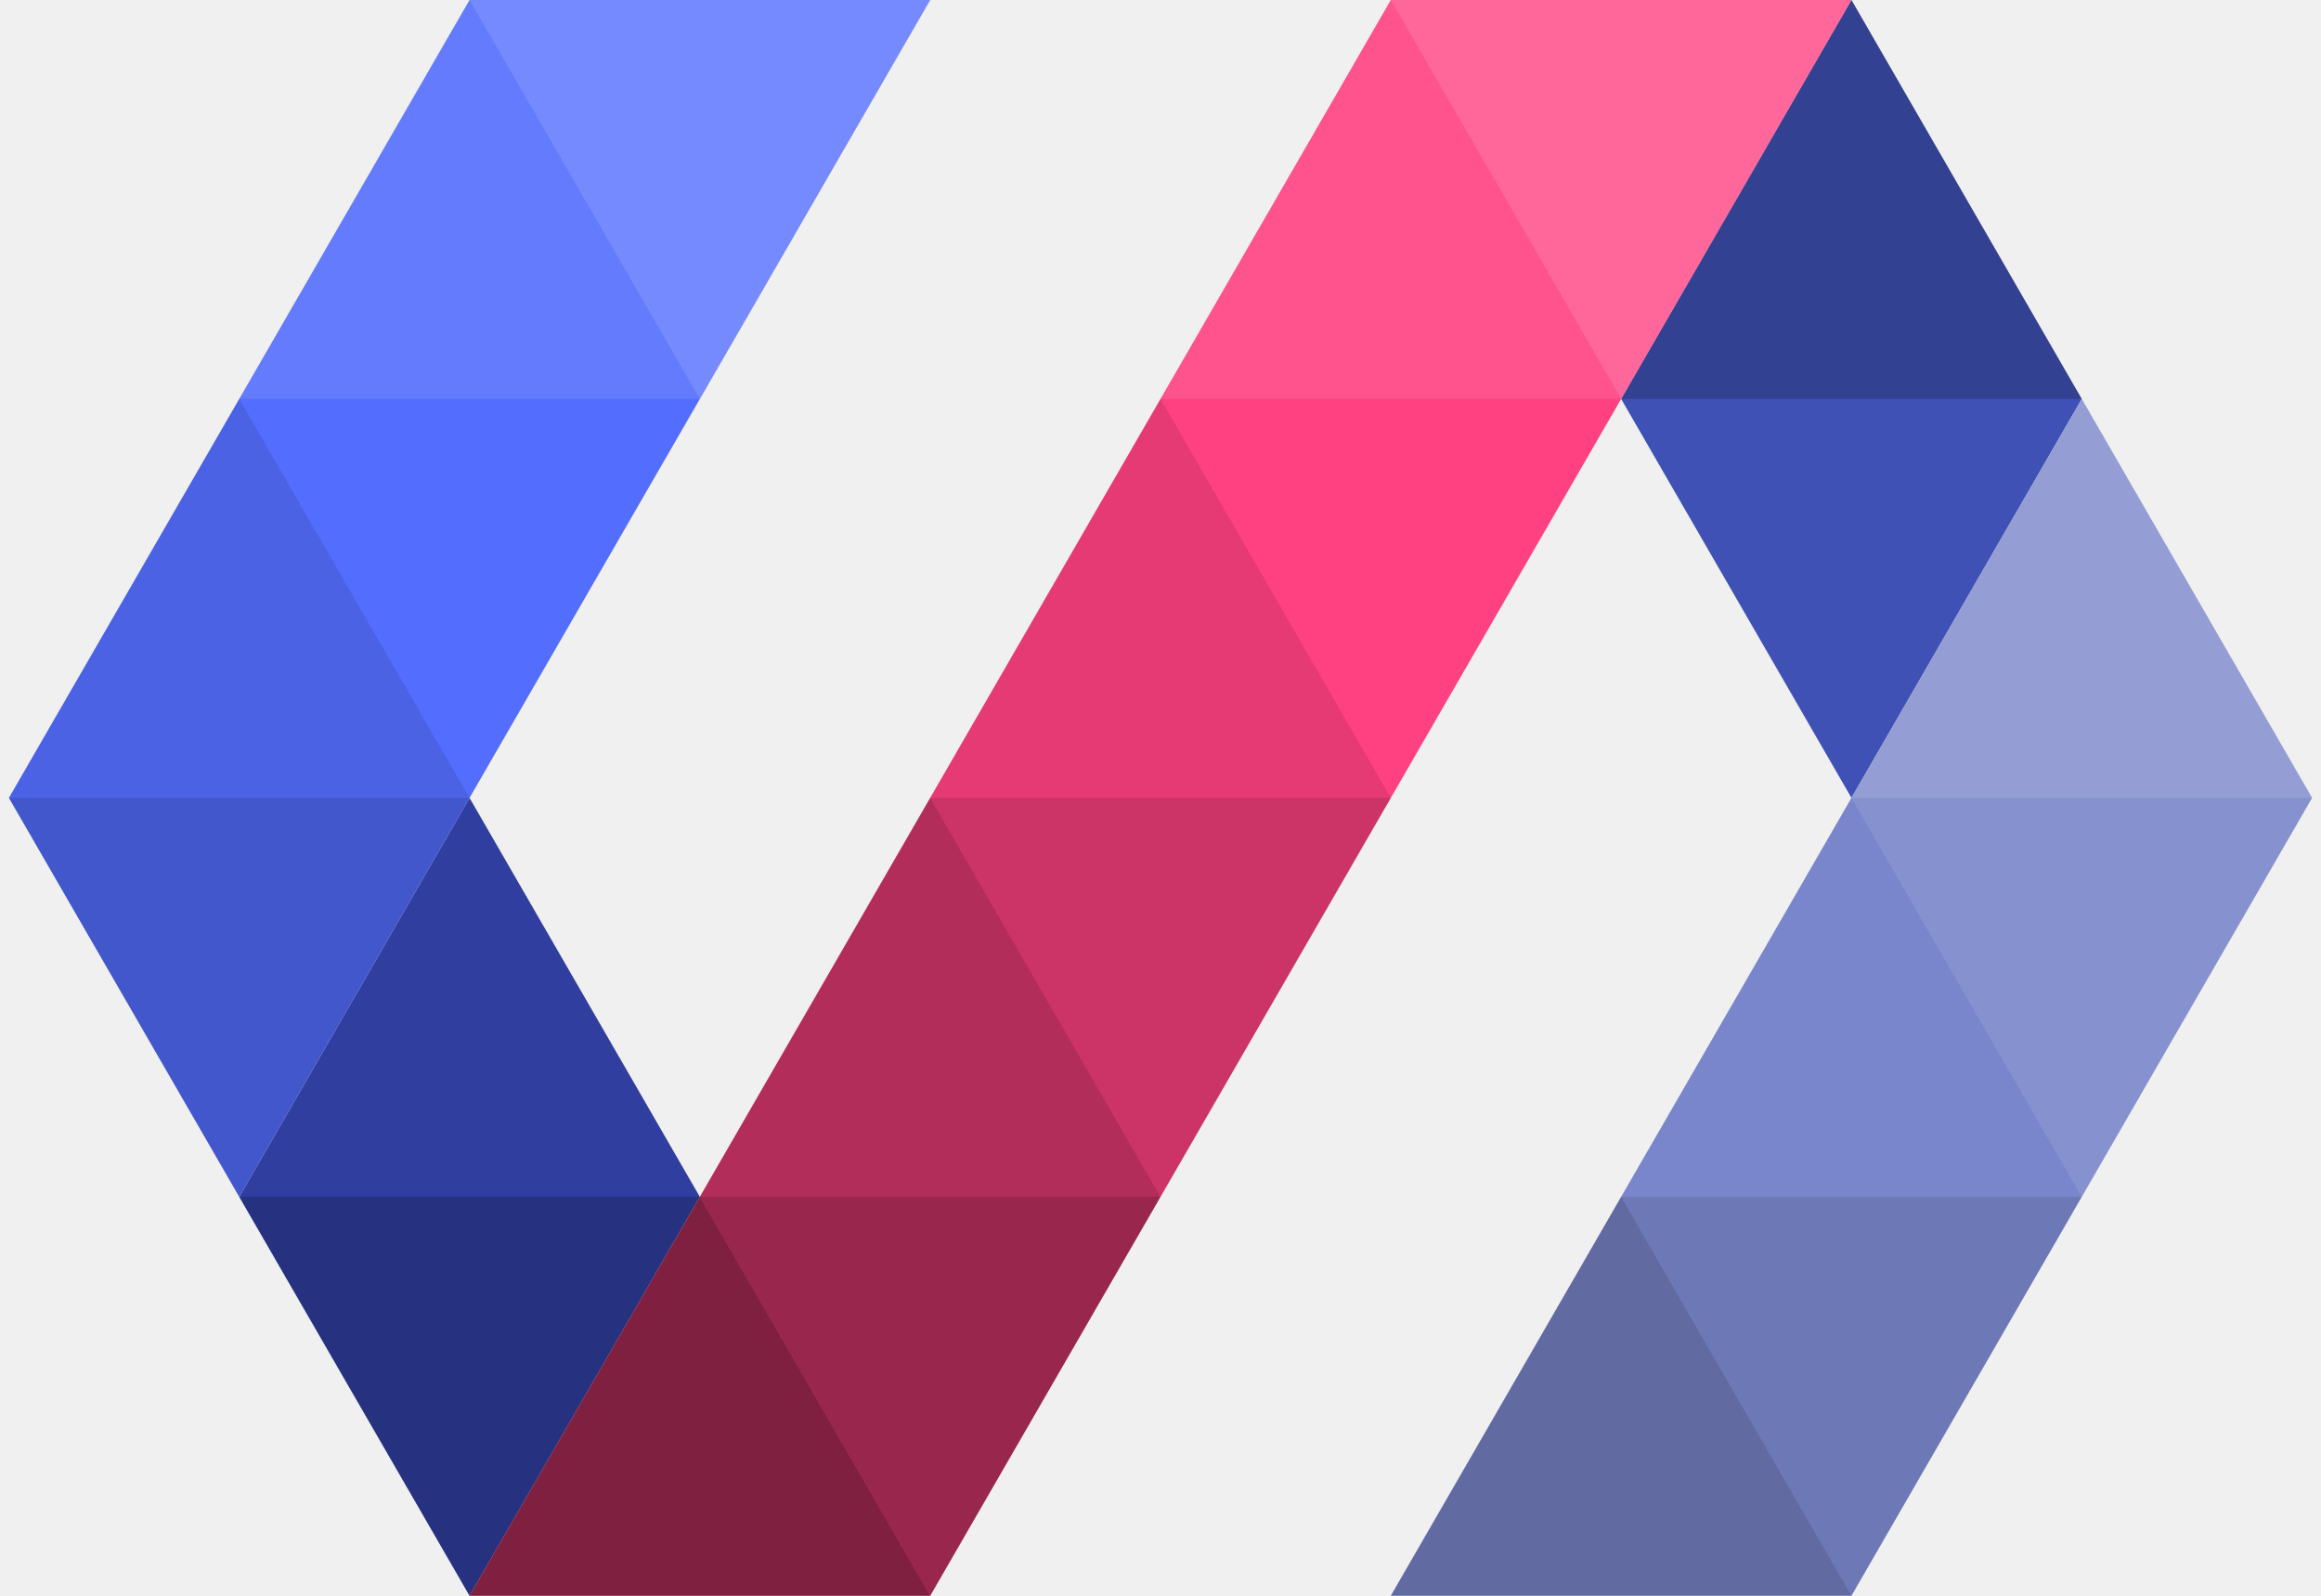
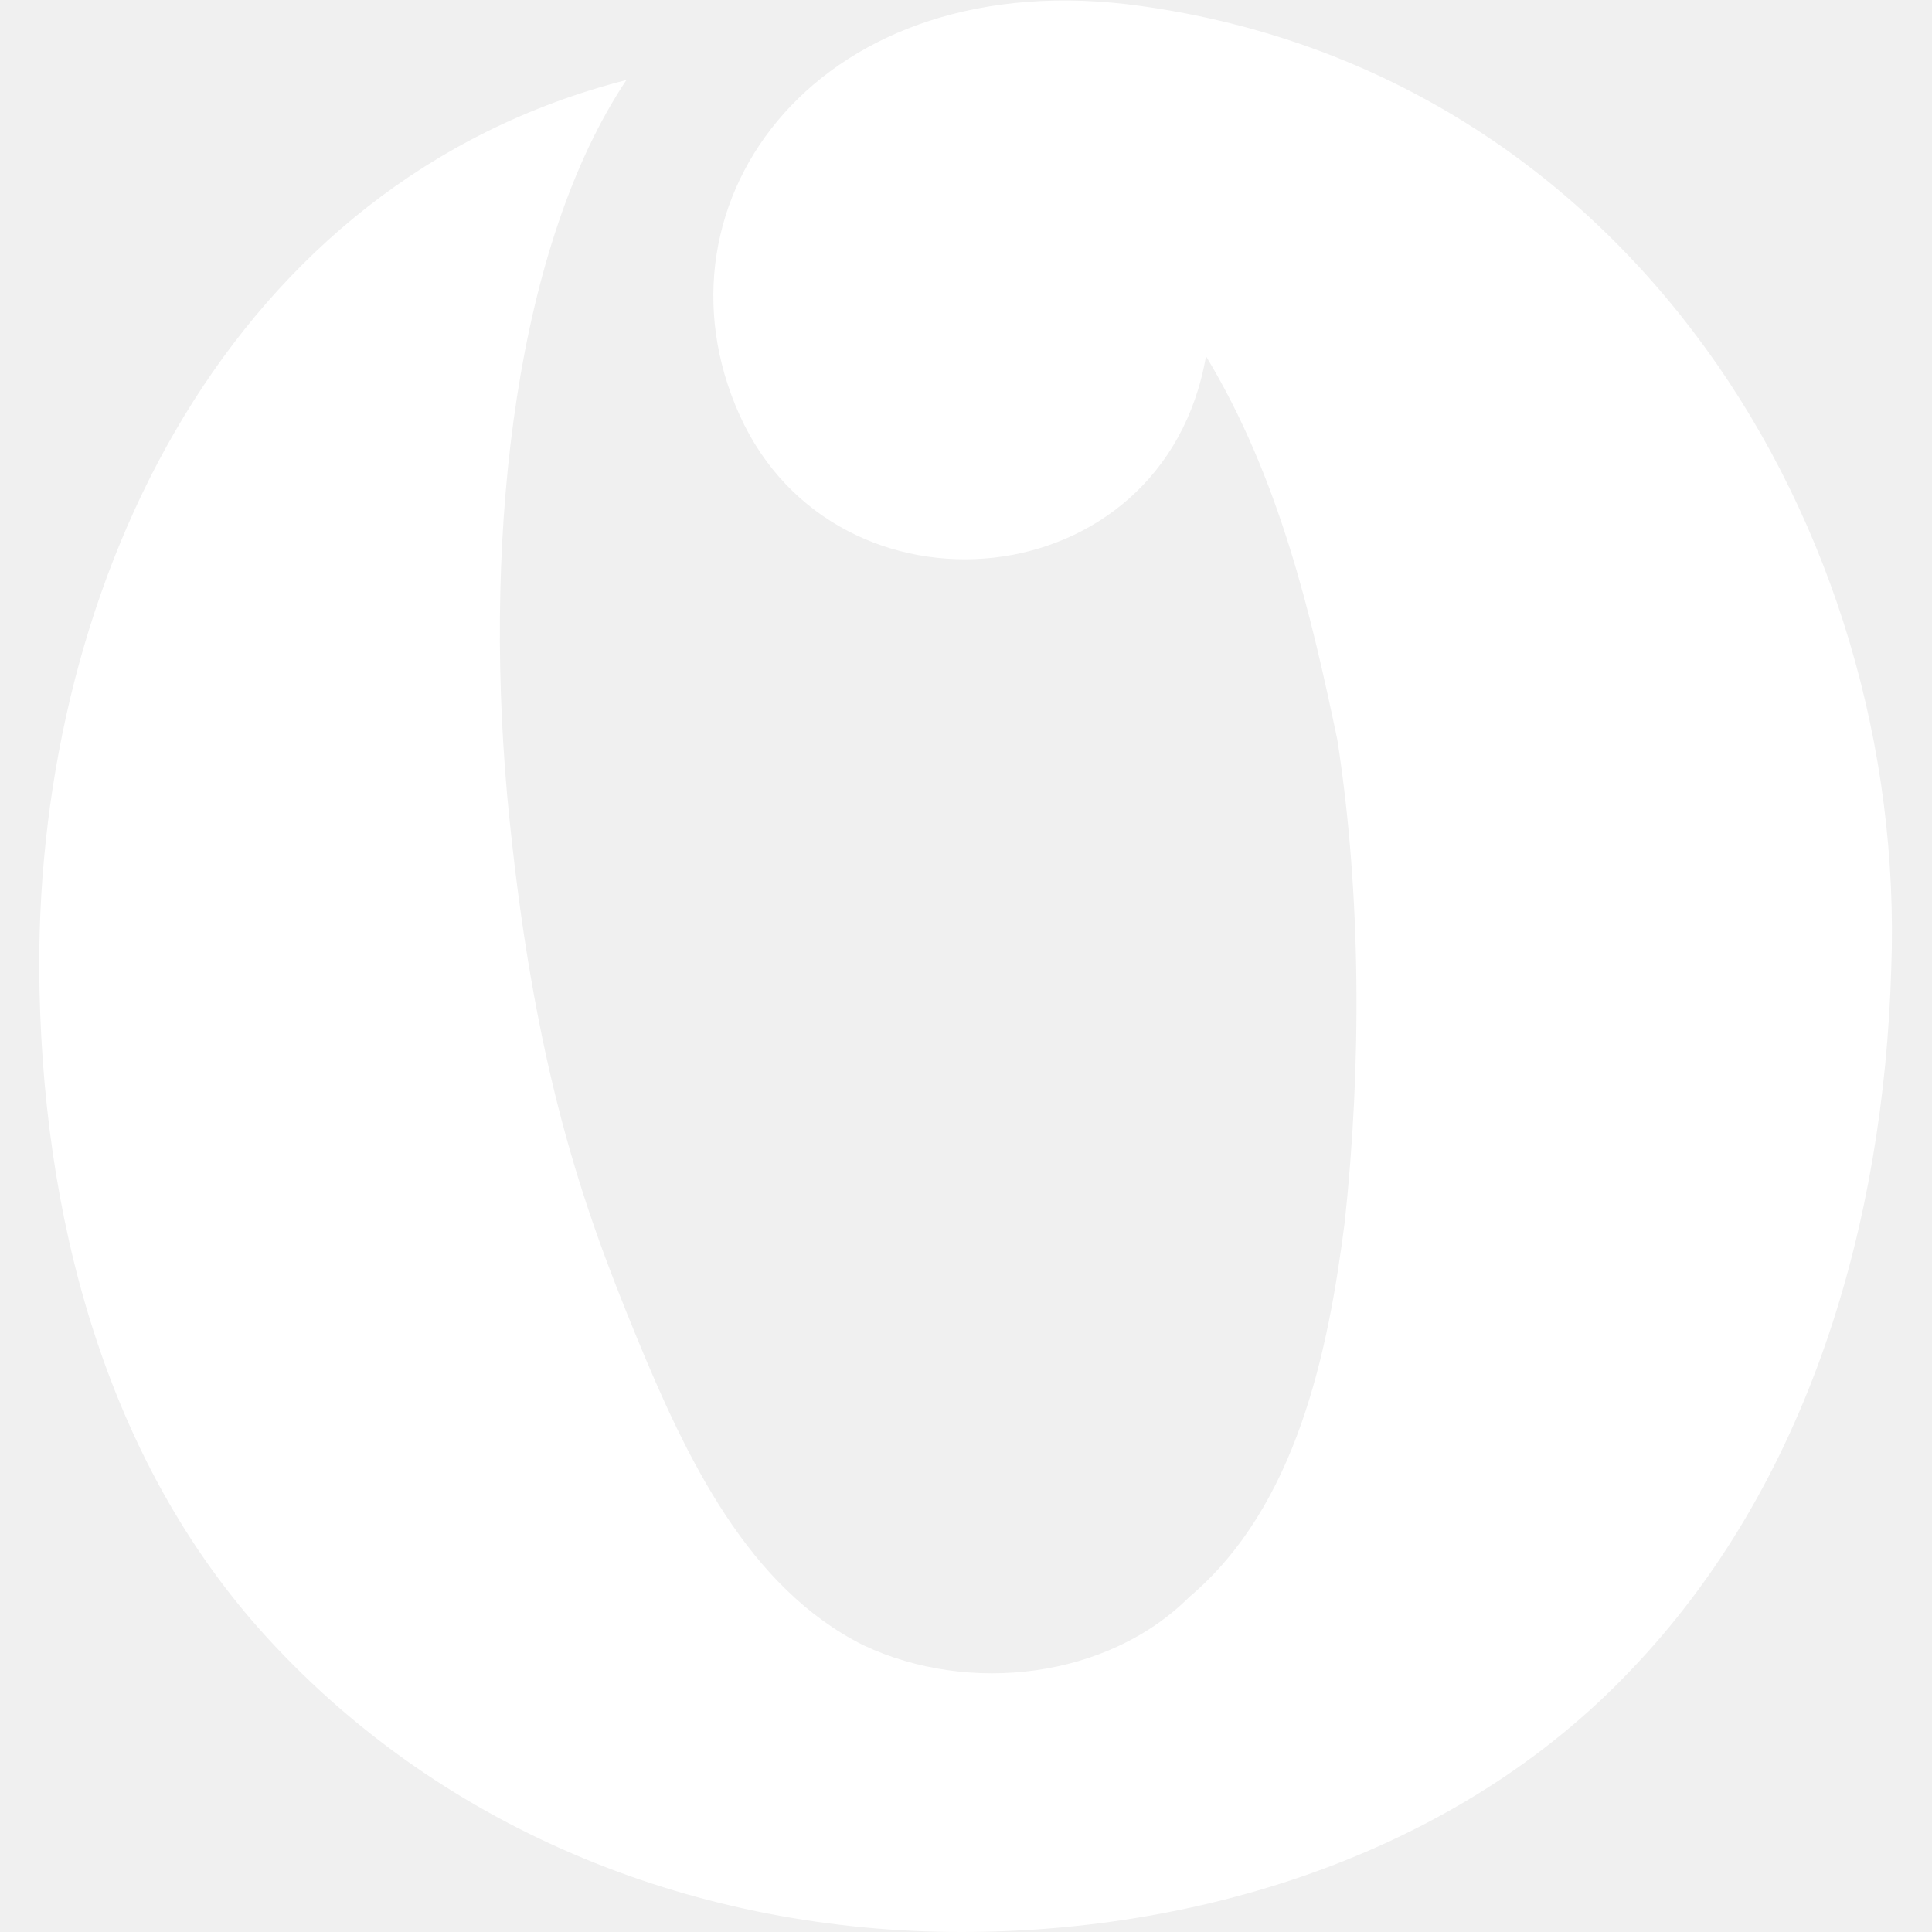
- <svg xmlns="http://www.w3.org/2000/svg" version="1.1" id="Layer_1" x="0px" y="0px" width="416px" height="286px" viewBox="0 0 416 286" enable-background="new 0 0 416 286" xml:space="preserve">
+ <svg xmlns="http://www.w3.org/2000/svg" version="1.1" id="Layer_1" x="0px" y="0px" viewBox="0 0 128 128" style="enable-background:new 0 0 128 128;" xml:space="preserve">
+   <style type="text/css">
+ 	.st0{fill:#FFFFFF;}
+ </style>
  <g>
-     <g>
-       <polygon fill="#303F9F" points="84.157,143 42.878,214.5 84.157,286 125.436,214.5   " />
-       <polygon fill="#3F51B5" points="331.842,0 290.561,71.5 331.842,143 373.121,71.5   " />
-       <polygon fill="#7986CB" points="373.121,71.5 249.278,286 331.842,286 414.4,143   " />
-       <polygon fill="#FF4081" points="249.278,0 84.157,286 166.721,286 331.842,0   " />
-       <polygon fill="#536DFE" points="84.157,0 1.596,143 42.878,214.5 166.721,0   " />
-       <polygon fill="#FFFFFF" fill-opacity="0.2" points="249.278,0 290.561,71.5 331.842,0   " />
-       <polygon fill="#FFFFFF" fill-opacity="0.1" points="208,71.5 249.278,0 290.561,71.5   " />
-       <polygon fill="#FFFFFF" fill-opacity="0" points="208,71.5 249.278,143 290.561,71.5   " />
-       <polygon fill-opacity="0.1" points="166.721,143 208,71.5 249.278,143   " />
-       <polygon fill-opacity="0.2" points="166.721,143 208,214.5 249.278,143   " />
-       <polygon fill-opacity="0.3" points="125.438,214.5 166.721,143 208,214.5   " />
-       <polygon fill-opacity="0.4" points="125.438,214.5 166.721,286 208,214.5   " />
-       <polygon fill-opacity="0.5" points="84.157,286 125.438,214.5 166.721,286   " />
-       <polygon fill="#FFFFFF" fill-opacity="0.2" points="84.157,0 125.438,71.5 166.721,0   " />
-       <polygon fill="#FFFFFF" fill-opacity="0.1" points="42.878,71.5 84.157,0 125.438,71.5   " />
-       <polygon fill="#FFFFFF" fill-opacity="0" points="42.878,71.5 84.157,143 125.438,71.5   " />
-       <polygon fill-opacity="0.1" points="1.598,143 42.878,71.5 84.157,143   " />
-       <polygon fill-opacity="0.2" points="1.598,143 42.878,214.5 84.157,143   " />
-       <polygon fill="#FFFFFF" fill-opacity="0" points="125.438,214.5 84.157,143 42.878,214.5   " />
-       <polygon fill-opacity="0.2" points="125.438,214.5 84.157,286 42.878,214.5   " />
-       <polygon fill-opacity="0.2" points="373.121,71.5 331.842,0 290.561,71.5   " />
-       <polygon fill="#FFFFFF" fill-opacity="0" points="373.121,71.5 331.842,143 290.561,71.5   " />
-       <g>
-         <polygon fill="#FFFFFF" fill-opacity="0.2" points="331.842,143 373.121,71.5 414.4,143    " />
-         <polygon fill="#FFFFFF" fill-opacity="0.1" points="331.842,143 373.121,214.5 414.4,143    " />
-         <polygon fill="#FFFFFF" fill-opacity="0" points="290.561,214.5 331.842,143 373.121,214.5    " />
-         <polygon fill-opacity="0.1" points="290.561,214.5 331.842,286 373.121,214.5    " />
-         <polygon fill-opacity="0.2" points="249.278,286 290.561,214.5 331.842,286    " />
-       </g>
-     </g>
-     <rect y="-65" fill="none" width="416" height="416" />
-   </g>
-   <g display="none">
-     <g display="inline">
-       <polygon fill="#303F9F" points="84.157,143 42.878,214.5 84.157,286 166.721,286   " />
-       <polygon fill="#3F51B5" points="331.842,0 249.278,0 331.842,143 373.121,71.5   " />
-       <polygon fill="#7986CB" points="373.121,71.5 249.278,286 331.842,286 414.4,143   " />
-       <polygon fill="#536DFE" points="84.157,0 1.596,143 42.878,214.5 166.721,0   " />
-       <polygon fill-opacity="0.5" points="249.278,0 290.561,71.5 331.842,0   " />
-       <polygon fill-opacity="0.5" points="84.157,286 125.438,214.5 166.721,286   " />
-       <polygon fill="#FFFFFF" fill-opacity="0.2" points="84.157,0 125.438,71.5 166.721,0   " />
-       <polygon fill="#FFFFFF" fill-opacity="0.1" points="42.878,71.5 84.157,0 125.438,71.5   " />
-       <polygon fill="#FFFFFF" fill-opacity="0" points="42.878,71.5 84.157,143 125.438,71.5   " />
-       <polygon fill-opacity="0.1" points="1.598,143 42.878,71.5 84.157,143   " />
-       <polygon fill-opacity="0.2" points="1.598,143 42.878,214.5 84.157,143   " />
-       <polygon fill="#FFFFFF" fill-opacity="0" points="125.438,214.5 84.157,143 42.878,214.5   " />
-       <polygon fill="#FFFFFF" fill-opacity="0" points="373.121,71.5 331.842,143 290.561,71.5   " />
-       <g>
-         <polygon fill="#FFFFFF" fill-opacity="0.2" points="331.842,143 373.121,71.5 414.4,143    " />
-         <polygon fill="#FFFFFF" fill-opacity="0.1" points="331.842,143 373.121,214.5 414.4,143    " />
-         <polygon fill="#FFFFFF" fill-opacity="0" points="290.561,214.5 331.842,143 373.121,214.5    " />
-         <polygon fill-opacity="0.1" points="290.561,214.5 331.842,286 373.121,214.5    " />
-         <polygon fill-opacity="0.2" points="249.278,286 290.561,214.5 331.842,286    " />
-       </g>
-       <polygon fill-opacity="0.2" points="125.438,214.5 84.157,286 42.878,214.5   " />
-       <polygon fill-opacity="0.2" points="373.121,71.5 331.842,0 290.561,71.5   " />
-     </g>
-     <rect y="-65" display="inline" fill="none" width="416" height="416" />
-   </g>
-   <g display="none">
-     <g display="inline">
-       <polygon fill="#FF4081" points="249.279,0 84.157,286 166.721,286 331.843,0   " />
-       <polygon fill="#FFFFFF" fill-opacity="0.2" points="249.279,0 290.558,71.5 331.843,0   " />
-       <polygon fill="#FFFFFF" fill-opacity="0.1" points="208,71.5 249.279,0 290.558,71.5   " />
-       <polygon fill="#FFFFFF" fill-opacity="0" points="208,71.5 249.279,143 290.558,71.5   " />
-       <polygon fill-opacity="0.2" points="166.721,143 208,214.5 249.279,143   " />
-       <polygon fill-opacity="0.3" points="125.439,214.5 166.721,143 208,214.5   " />
-       <polygon fill-opacity="0.4" points="125.439,214.5 166.721,286 208,214.5   " />
-       <polygon fill-opacity="0.5" points="84.157,286 125.439,214.5 166.721,286   " />
-       <polygon fill-opacity="0.1" points="166.721,143 208,71.5 249.279,143   " />
-     </g>
-     <g display="inline">
-       <polygon fill="#FF4081" points="331.84,0 166.718,286 249.279,286 373.121,71.5   " />
-       <polygon fill="#FFFFFF" fill-opacity="0.1" points="290.558,71.5 331.84,0 373.121,71.5   " />
-       <polygon fill="#FFFFFF" fill-opacity="0" points="290.558,71.5 331.84,143 373.121,71.5   " />
-       <polygon fill-opacity="0.2" points="249.279,143 290.558,214.5 331.84,143   " />
-       <polygon fill-opacity="0.3" points="208,214.5 249.279,143 290.558,214.5   " />
-       <polygon fill-opacity="0.4" points="208,214.5 249.279,286 290.558,214.5   " />
-       <polygon fill-opacity="0.5" points="166.718,286 208,214.5 249.279,286   " />
-       <polygon fill-opacity="0.1" points="249.279,143 290.558,71.5 331.84,143   " />
-     </g>
-     <g display="inline">
-       <polygon fill="#FF4081" points="166.718,0 42.878,214.5 84.16,286 249.279,0   " />
-       <polygon fill="#FFFFFF" fill-opacity="0.2" points="166.718,0 208,71.5 249.279,0   " />
-       <polygon fill="#FFFFFF" fill-opacity="0.1" points="125.439,71.5 166.718,0 208,71.5   " />
-       <polygon fill="#FFFFFF" fill-opacity="0" points="125.439,71.5 166.718,143 208,71.5   " />
-       <polygon fill-opacity="0.2" points="84.16,143 125.439,214.5 166.718,143   " />
-       <polygon fill-opacity="0.3" points="42.878,214.5 84.16,143 125.439,214.5   " />
-       <polygon fill-opacity="0.4" points="42.878,214.5 84.16,286 125.439,214.5   " />
-       <polygon fill-opacity="0.1" points="84.16,143 125.439,71.5 166.718,143   " />
-     </g>
-     <rect y="-65" display="inline" fill="none" width="416" height="416" />
-     <g display="inline">
-       <polygon fill="#303F9F" points="84.157,143 42.878,214.5 84.157,286 166.721,286   " />
-       <polygon fill="#3F51B5" points="331.843,0 249.279,0 331.843,143 373.121,71.5   " />
-       <polygon fill="#7986CB" points="373.121,71.5 249.279,286 331.843,286 414.4,143   " />
-       <polygon fill="#536DFE" points="84.157,0 1.597,143 42.878,214.5 166.721,0   " />
-       <polygon fill-opacity="0.5" points="249.279,0 290.558,71.5 331.843,0   " />
-       <polygon fill-opacity="0.5" points="84.157,286 125.439,214.5 166.721,286   " />
-       <polygon fill="#FFFFFF" fill-opacity="0.2" points="84.157,0 125.439,71.5 166.721,0   " />
-       <polygon fill="#FFFFFF" fill-opacity="0.1" points="42.878,71.5 84.157,0 125.439,71.5   " />
-       <polygon fill="#FFFFFF" fill-opacity="0" points="42.878,71.5 84.157,143 125.439,71.5   " />
-       <polygon fill-opacity="0.1" points="1.6,143 42.878,71.5 84.157,143   " />
-       <polygon fill-opacity="0.2" points="1.6,143 42.878,214.5 84.157,143   " />
-       <polygon fill="#FFFFFF" fill-opacity="0" points="125.439,214.5 84.157,143 42.878,214.5   " />
-       <polygon fill="#FFFFFF" fill-opacity="0" points="373.121,71.5 331.843,143 290.558,71.5   " />
-       <g>
-         <polygon fill="#FFFFFF" fill-opacity="0.2" points="331.843,143 373.121,71.5 414.4,143    " />
-         <polygon fill="#FFFFFF" fill-opacity="0.1" points="331.843,143 373.121,214.5 414.4,143    " />
-         <polygon fill="#FFFFFF" fill-opacity="0" points="290.558,214.5 331.843,143 373.121,214.5    " />
-         <polygon fill-opacity="0.1" points="290.558,214.5 331.843,286 373.121,214.5    " />
-         <polygon fill-opacity="0.2" points="249.279,286 290.558,214.5 331.843,286    " />
-       </g>
-       <polygon fill-opacity="0.2" points="125.439,214.5 84.157,286 42.878,214.5   " />
-       <polygon fill-opacity="0.2" points="373.121,71.5 331.843,0 290.558,71.5   " />
-     </g>
-   </g>
-   <g display="none">
-     <g display="inline">
-       <polygon fill="#9F499B" points="249.279,0 84.157,286 166.721,286 331.843,0   " />
-       <polygon fill="#FFFFFF" fill-opacity="0.2" points="249.279,0 290.558,71.5 331.843,0   " />
-       <polygon fill="#FFFFFF" fill-opacity="0.1" points="208,71.5 249.279,0 290.558,71.5   " />
-       <polygon fill="#FFFFFF" fill-opacity="0" points="208,71.5 249.279,143 290.558,71.5   " />
-       <polygon fill-opacity="0.2" points="166.721,143 208,214.5 249.279,143   " />
-       <polygon fill-opacity="0.3" points="125.439,214.5 166.721,143 208,214.5   " />
-       <polygon fill-opacity="0.4" points="125.439,214.5 166.721,286 208,214.5   " />
-       <polygon fill-opacity="0.5" points="84.157,286 125.439,214.5 166.721,286   " />
-       <polygon fill-opacity="0.1" points="166.721,143 208,71.5 249.279,143   " />
-     </g>
-     <g display="inline">
-       <polygon fill="#9F499B" points="331.84,0 166.718,286 249.279,286 373.121,71.5   " />
-       <polygon fill="#FFFFFF" fill-opacity="0.1" points="290.558,71.5 331.84,0 373.121,71.5   " />
-       <polygon fill="#FFFFFF" fill-opacity="0" points="290.558,71.5 331.84,143 373.121,71.5   " />
-       <polygon fill-opacity="0.2" points="249.279,143 290.558,214.5 331.84,143   " />
-       <polygon fill-opacity="0.3" points="208,214.5 249.279,143 290.558,214.5   " />
-       <polygon fill-opacity="0.4" points="208,214.5 249.279,286 290.558,214.5   " />
-       <polygon fill-opacity="0.5" points="166.718,286 208,214.5 249.279,286   " />
-       <polygon fill-opacity="0.1" points="249.279,143 290.558,71.5 331.84,143   " />
-     </g>
-     <g display="inline">
-       <polygon fill="#9F499B" points="373.121,71.5 249.279,286 331.843,286 414.4,143   " />
-       <polygon fill-opacity="0.2" points="331.843,143 373.121,214.5 414.4,143   " />
-       <polygon fill-opacity="0.3" points="290.558,214.5 331.843,143 373.121,214.5   " />
-       <polygon fill-opacity="0.4" points="290.558,214.5 331.843,286 373.121,214.5   " />
-       <polygon fill-opacity="0.5" points="249.279,286 290.558,214.5 331.843,286   " />
-       <polygon fill-opacity="0.1" points="331.843,143 373.121,71.5 414.4,143   " />
-     </g>
-     <g display="inline">
-       <polygon fill="#9F499B" points="166.718,0 42.878,214.5 84.16,286 249.279,0   " />
-       <polygon fill="#FFFFFF" fill-opacity="0.2" points="166.718,0 208,71.5 249.279,0   " />
-       <polygon fill="#FFFFFF" fill-opacity="0.1" points="125.439,71.5 166.718,0 208,71.5   " />
-       <polygon fill="#FFFFFF" fill-opacity="0" points="125.439,71.5 166.718,143 208,71.5   " />
-       <polygon fill-opacity="0.2" points="84.16,143 125.439,214.5 166.718,143   " />
-       <polygon fill-opacity="0.3" points="42.878,214.5 84.16,143 125.439,214.5   " />
-       <polygon fill-opacity="0.4" points="42.878,214.5 84.16,286 125.439,214.5   " />
-       <polygon fill-opacity="0.1" points="84.16,143 125.439,71.5 166.718,143   " />
-     </g>
-     <g display="inline">
-       <polygon fill="#9F499B" points="84.157,0 1.6,143 42.878,214.5 166.721,0   " />
-       <polygon fill="#FFFFFF" fill-opacity="0.2" points="84.157,0 125.439,71.5 166.721,0   " />
-       <polygon fill="#FFFFFF" fill-opacity="0.1" points="42.878,71.5 84.157,0 125.439,71.5   " />
-       <polygon fill="#FFFFFF" fill-opacity="0" points="42.878,71.5 84.157,143 125.439,71.5   " />
-       <polygon fill-opacity="0.2" points="1.6,143 42.878,214.5 84.157,143   " />
-       <polygon fill-opacity="0.1" points="1.6,143 42.878,71.5 84.157,143   " />
-     </g>
-     <rect y="-65" display="inline" fill="none" width="416" height="416" />
+     <path class="st0" d="M75.6,0.4c-21.2-3-33,12.9-26.6,27.1s28.1,12.3,30.9-3.9c4.9,8.1,7,17.3,8.7,25.4c1.6,10.3,1.6,21.6,0.5,31.9   c-1.1,8.7-3.2,18.9-10.3,24.9c-5.4,5.4-14.6,6.5-21.6,3.2c-7.6-3.8-11.7-12.3-15.1-20.6c-3.4-8.3-6.8-17.6-8.5-35.7   C32,34.7,34.3,16.1,41.5,5.3C15.3,12,2.5,38.4,2.6,64.2c0.1,16.2,4.3,32.5,15.1,44.3c11.9,13,28.7,19.5,46,19.5   c16.2,0,33-5.4,44.3-17.3c11.9-12.4,16.8-29.7,17.3-46.5C126.4,35,107.9,4.9,75.6,0.4z" />
  </g>
</svg>
